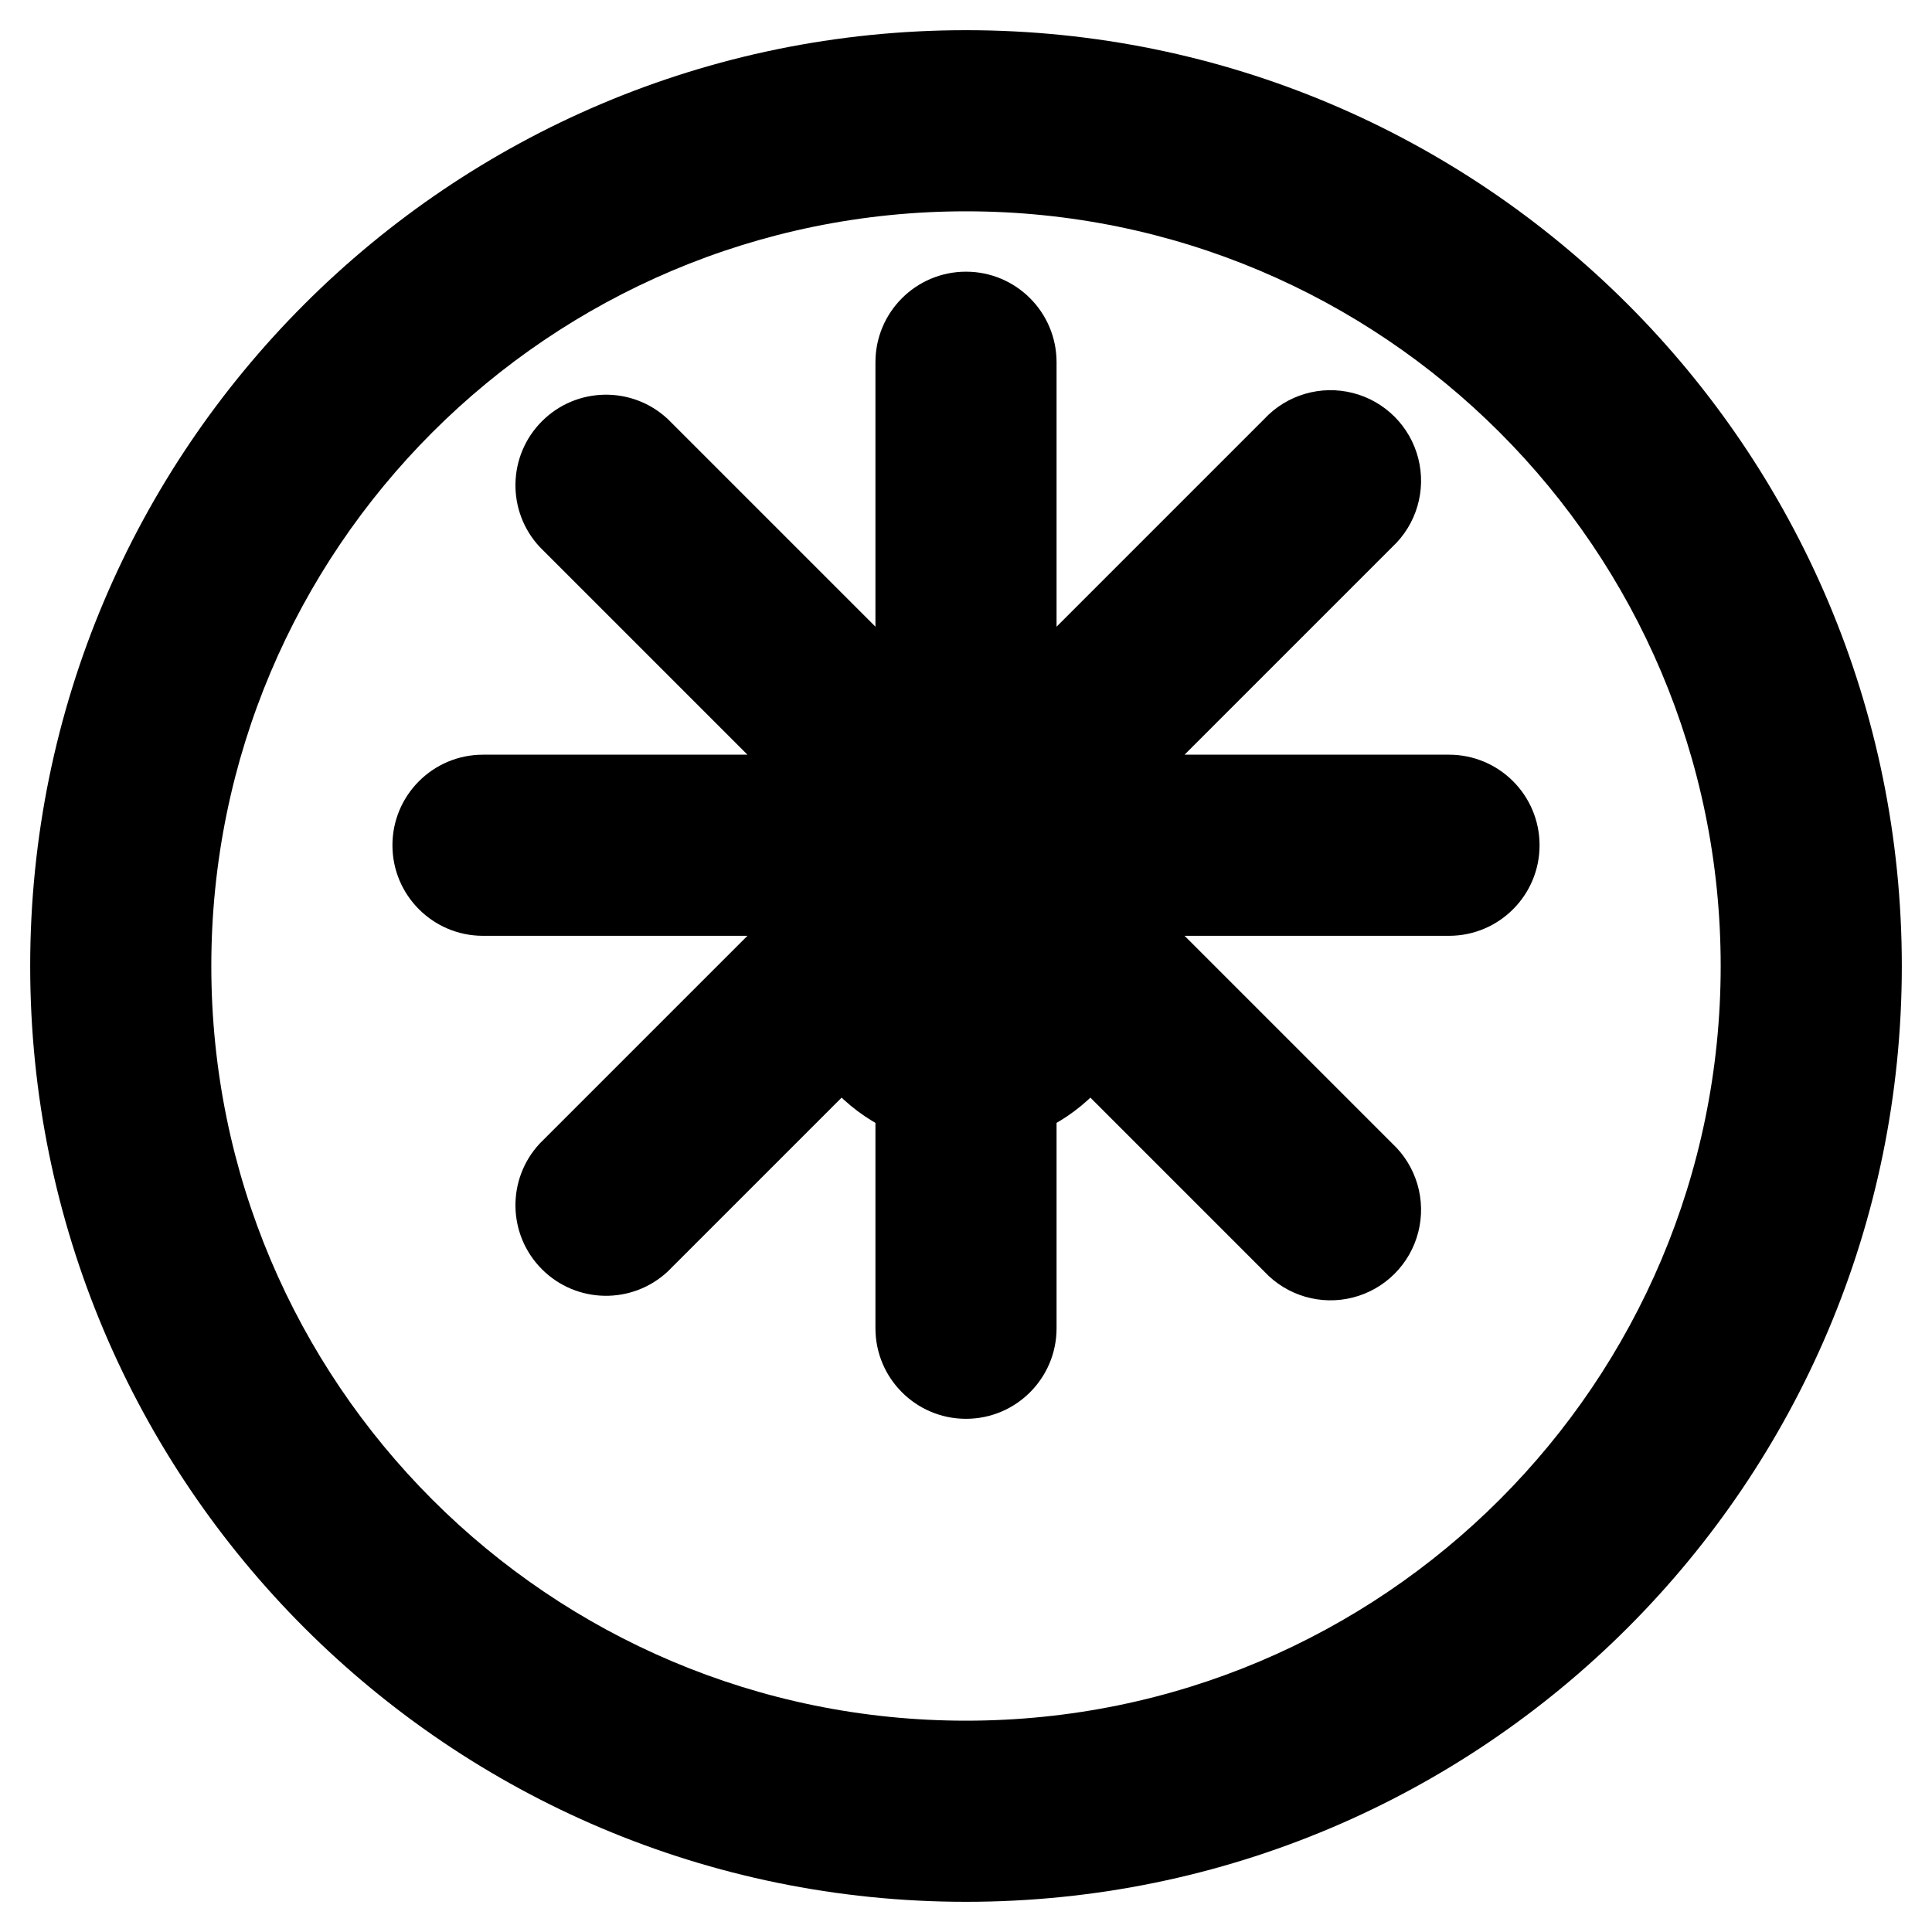
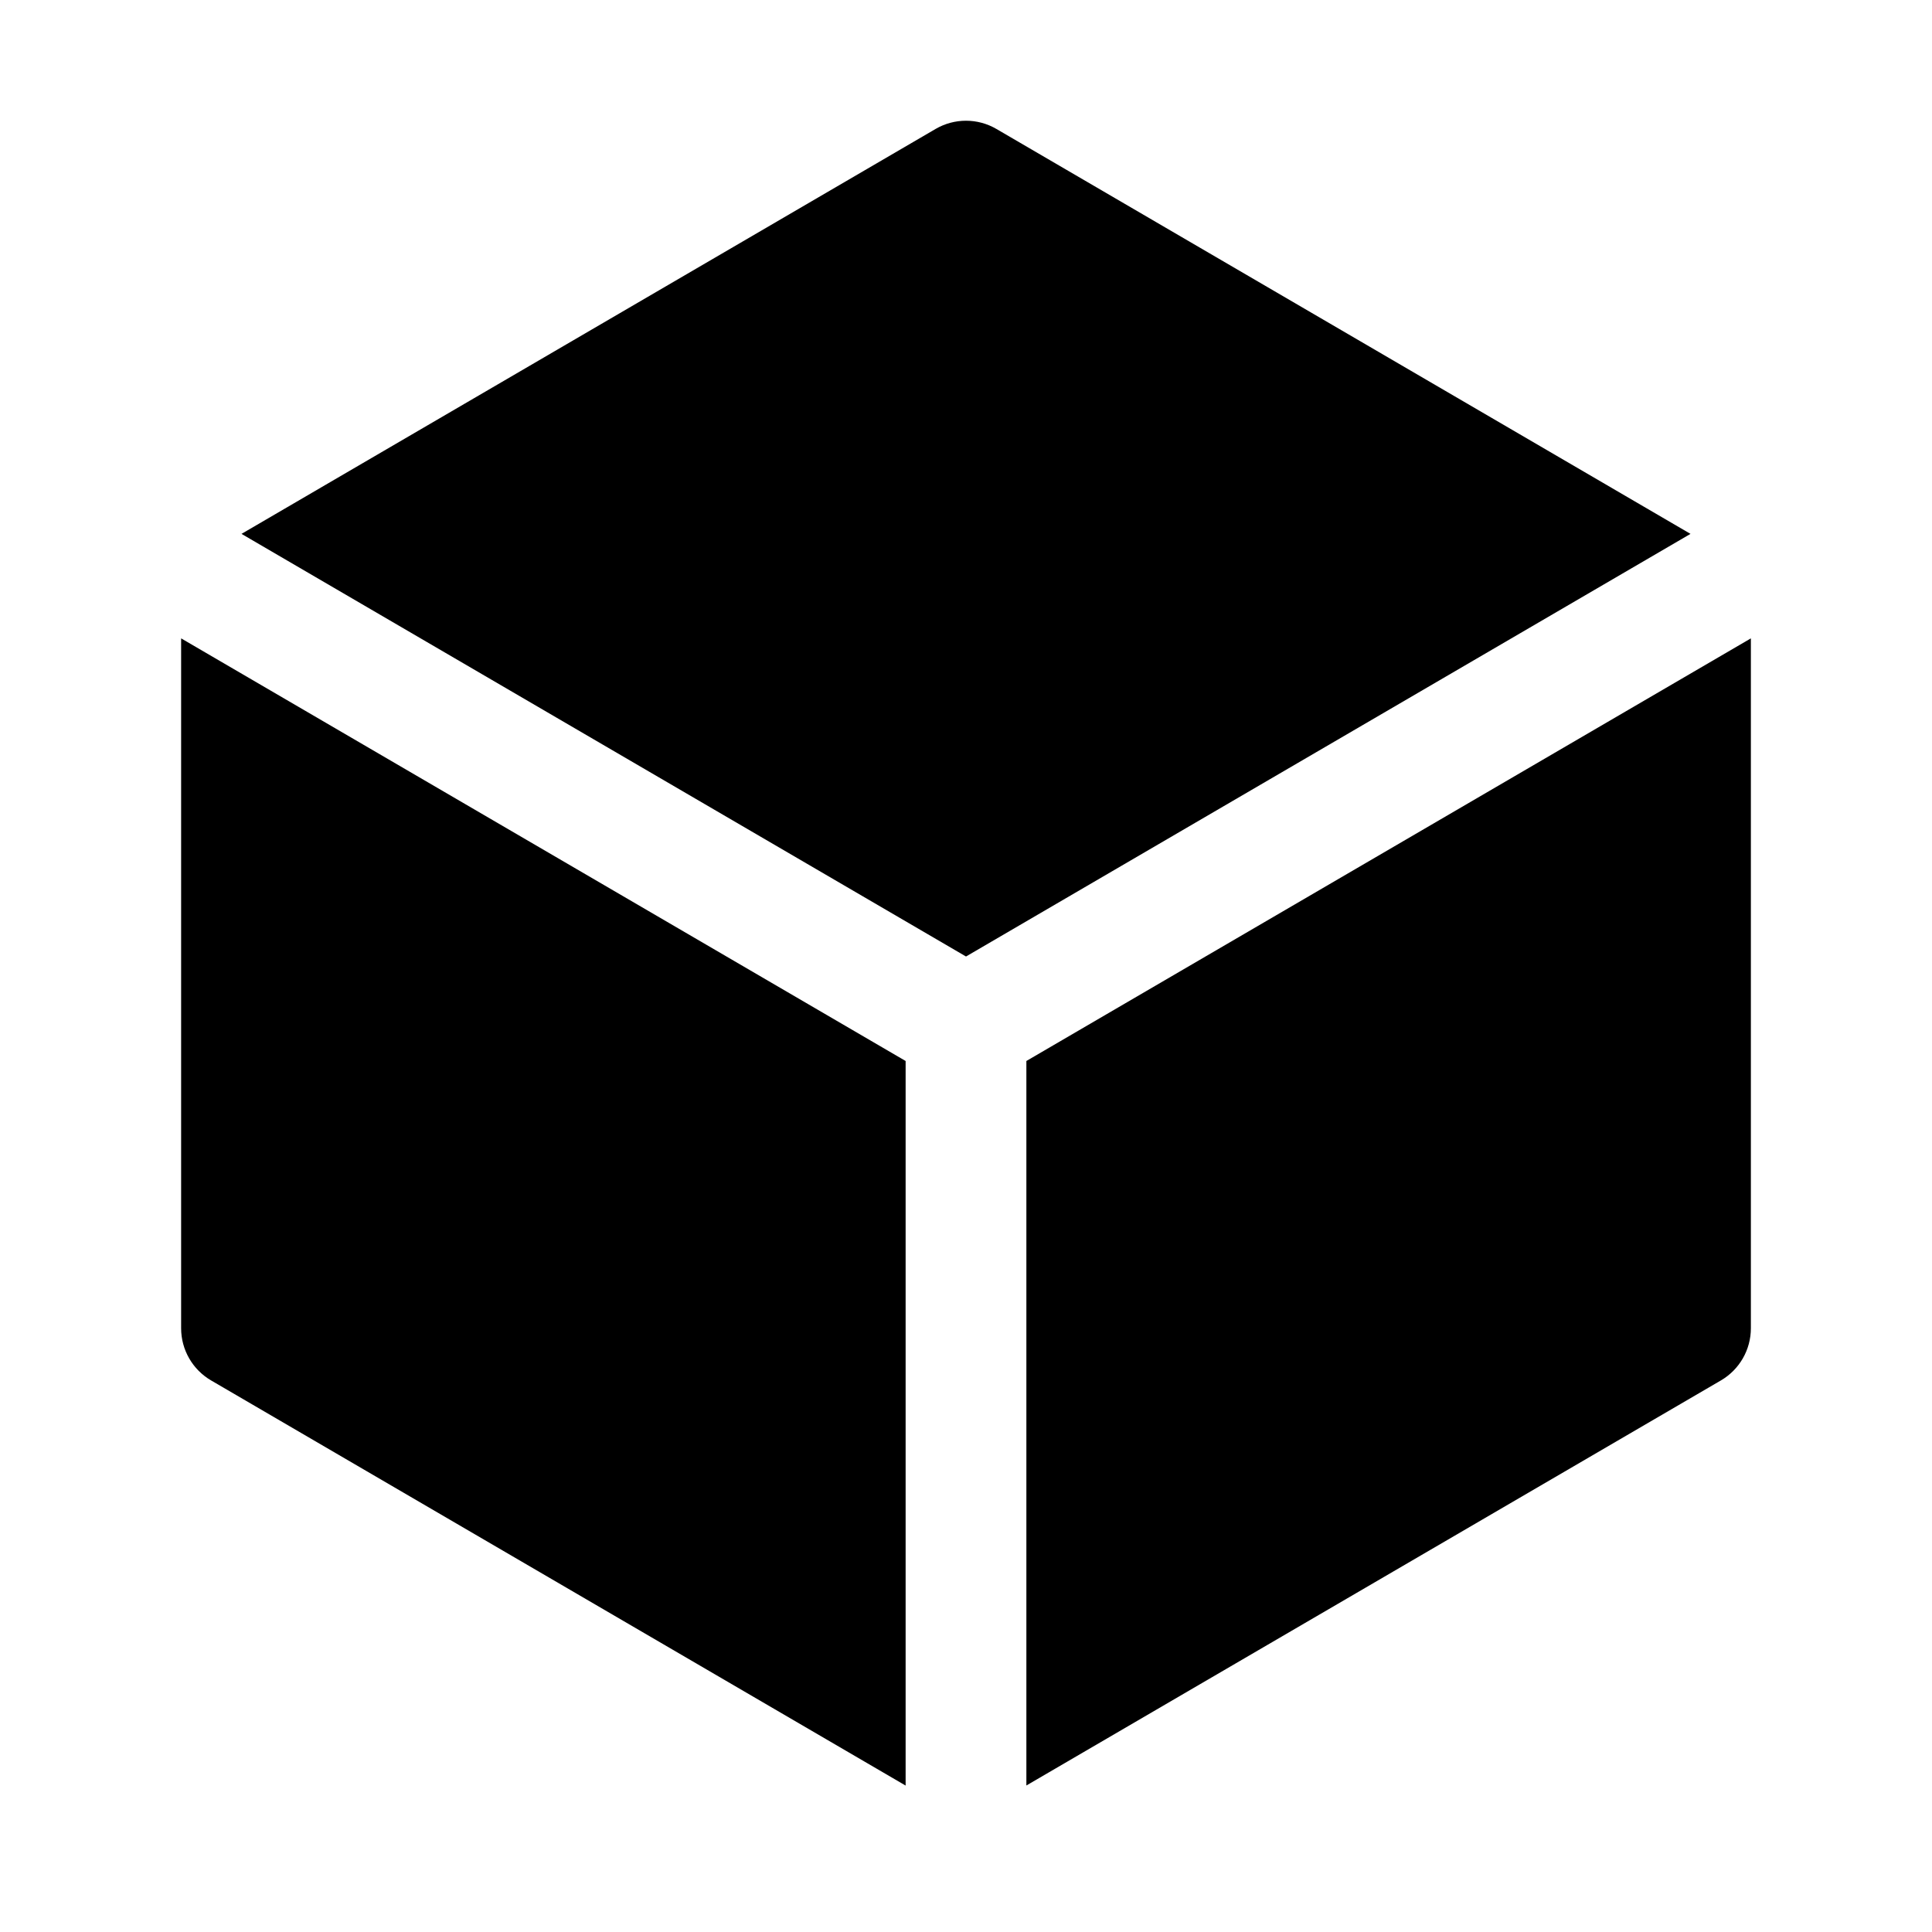
- <svg xmlns="http://www.w3.org/2000/svg" viewBox="0 0 16 16" fill="currentColor">
-   <path d="M8 9.5a1.5 1.5 0 1 0 0-3 1.5 1.5 0 0 0 0 3Z" />
-   <path fill-rule="evenodd" d="M8 .25a7.75 7.75 0 1 0 0 15.5A7.75 7.75 0 0 0 8 .25ZM1.75 8a6.25 6.25 0 1 1 12.5 0 6.25 6.25 0 0 1-12.5 0Z" clip-rule="evenodd" />
-   <path d="M8 2.25a.75.75 0 0 1 .75.75v2.19l1.72-1.72a.75.75 0 1 1 1.06 1.06L9.81 6.25H12a.75.75 0 0 1 0 1.5H9.81l1.72 1.72a.75.75 0 1 1-1.06 1.06L8.75 8.81V11a.75.75 0 0 1-1.5 0V8.81l-1.72 1.72a.75.75 0 0 1-1.06-1.06L6.19 7.75H4a.75.75 0 0 1 0-1.5h2.19L4.47 4.53a.75.75 0 0 1 1.06-1.06L7.25 5.19V3a.75.75 0 0 1 .75-.75Z" />
+ <svg xmlns="http://www.w3.org/2000/svg" viewBox="0 0 24 24" fill="currentColor">
+   <path d="M12.378 1.602a.75.75 0 0 0-.756 0L3 6.632l9 5.25 9-5.25-8.622-5.03ZM21.75 7.93l-9 5.25v9l8.628-5.032a.75.75 0 0 0 .372-.648V7.93ZM11.25 22.18v-9l-9-5.25v8.57a.75.75 0 0 0 .372.648l8.628 5.033Z" />
</svg>
